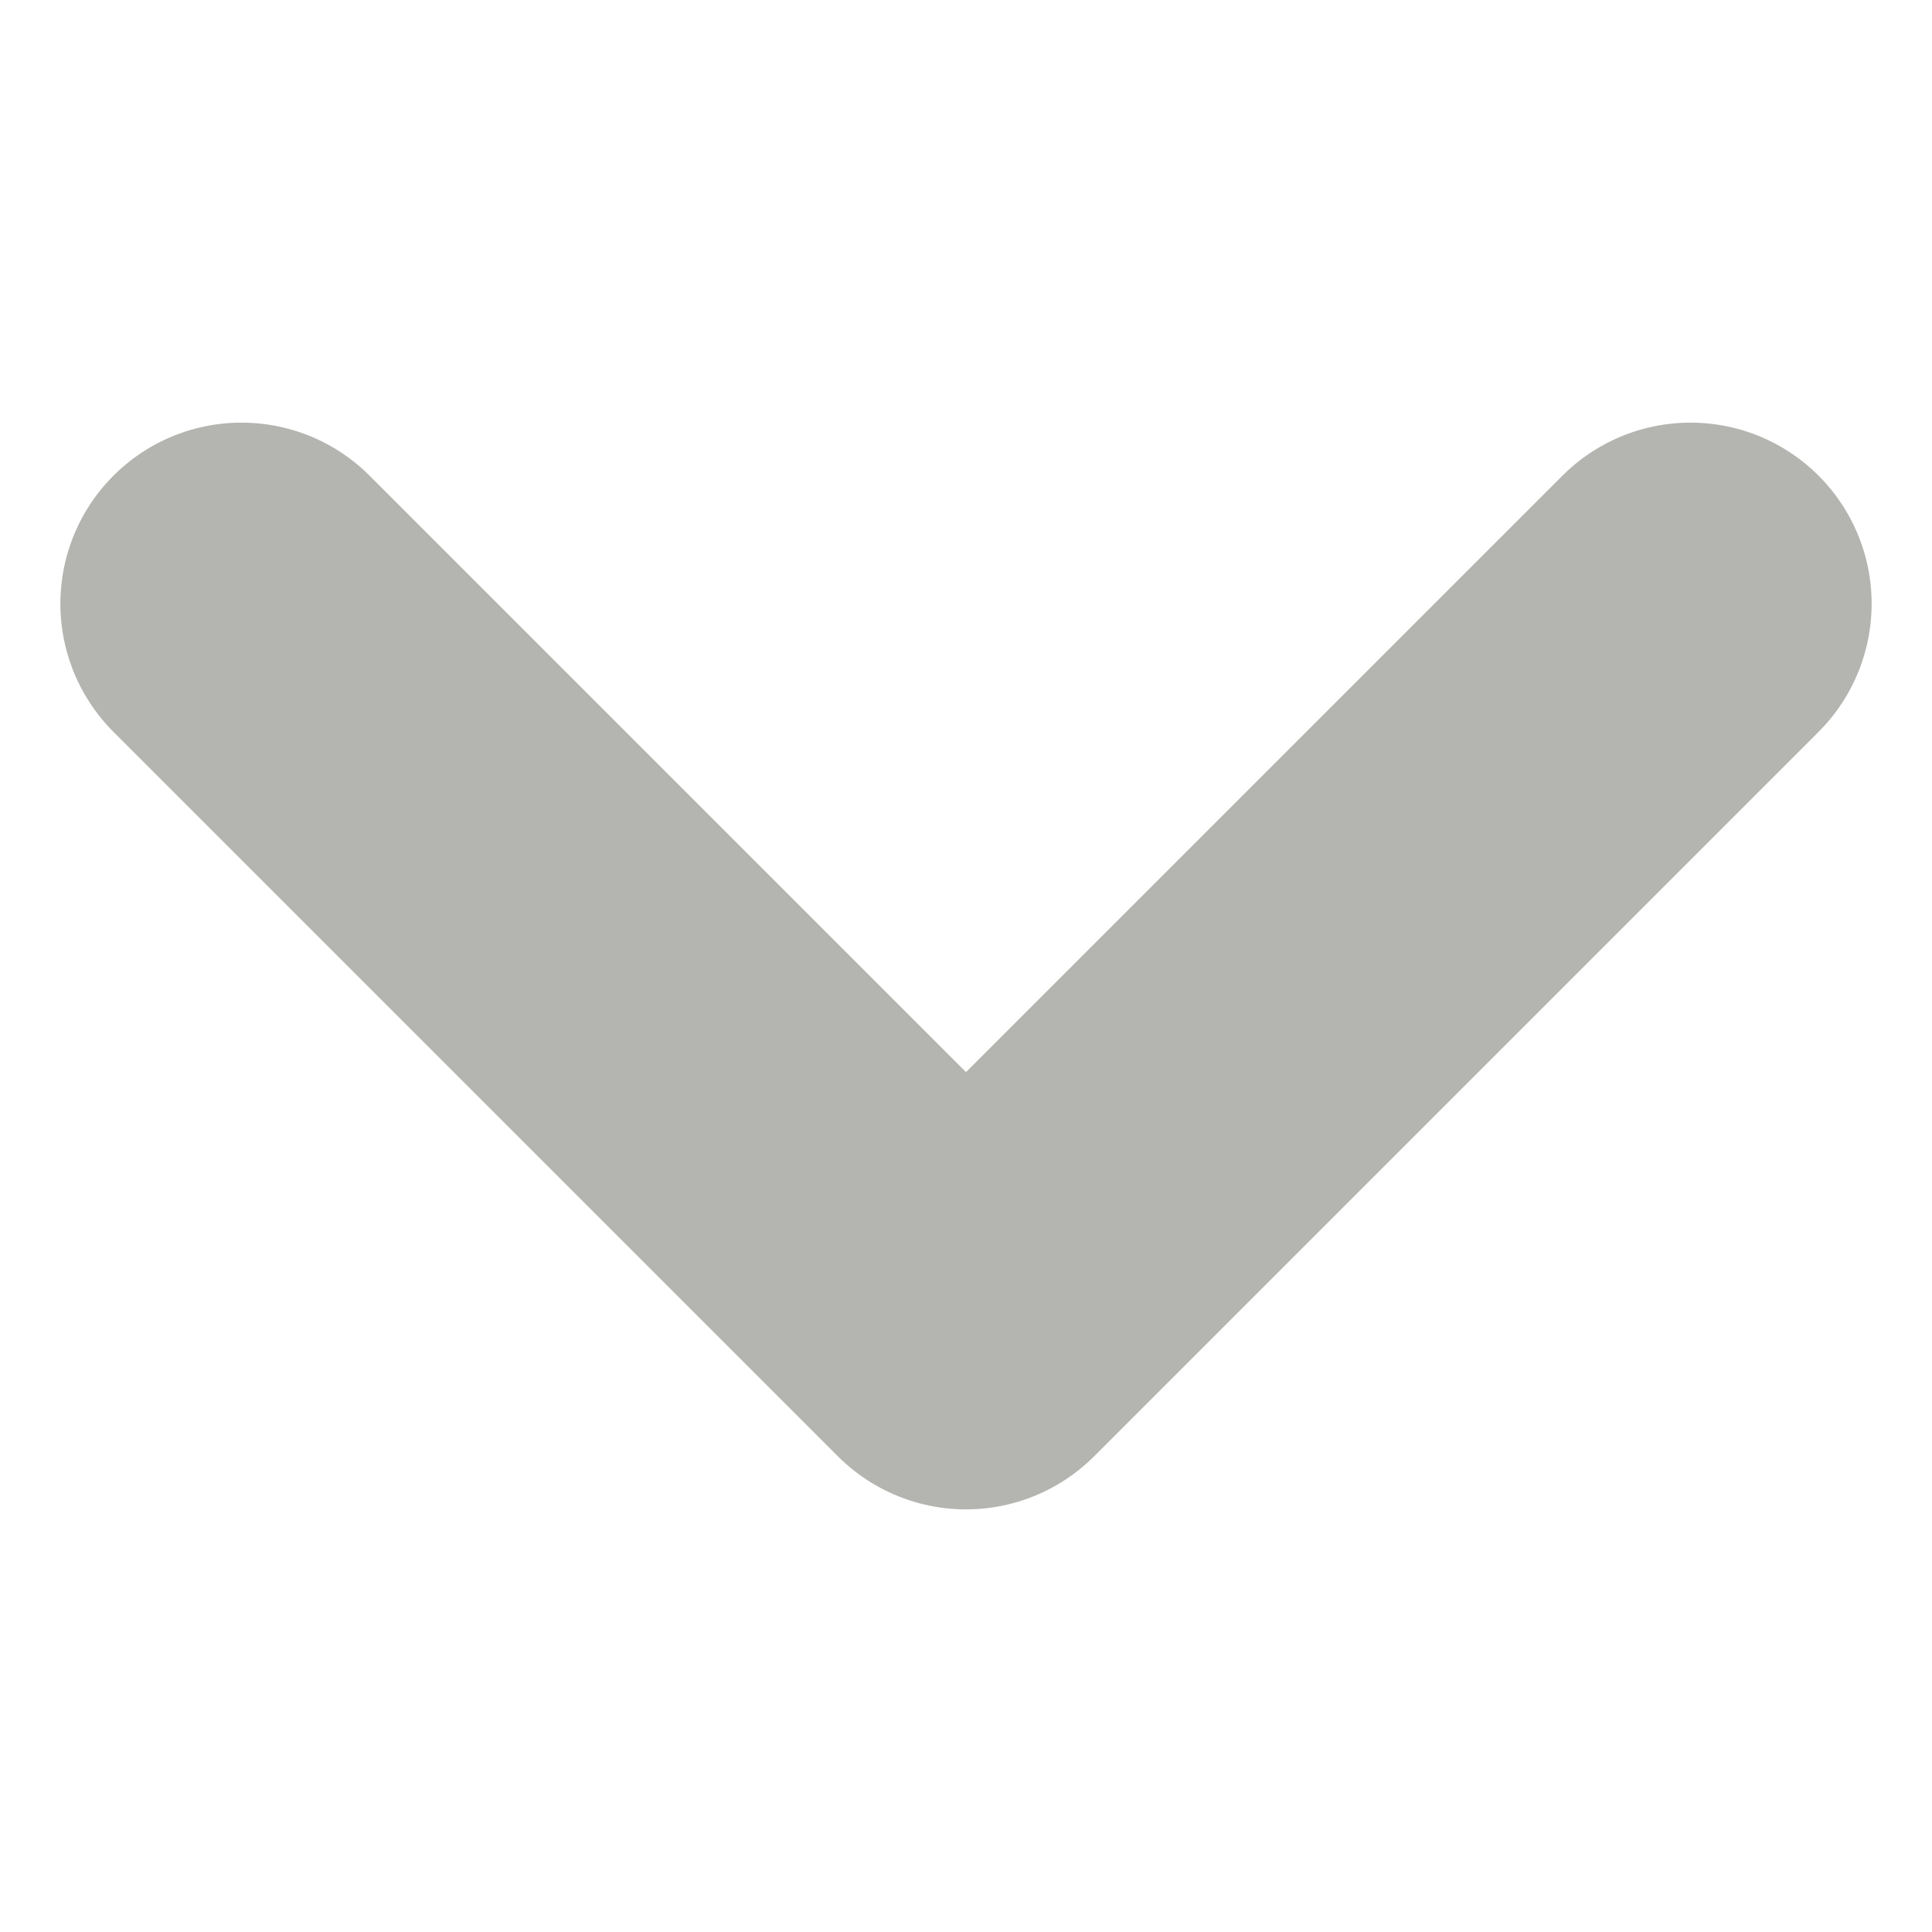
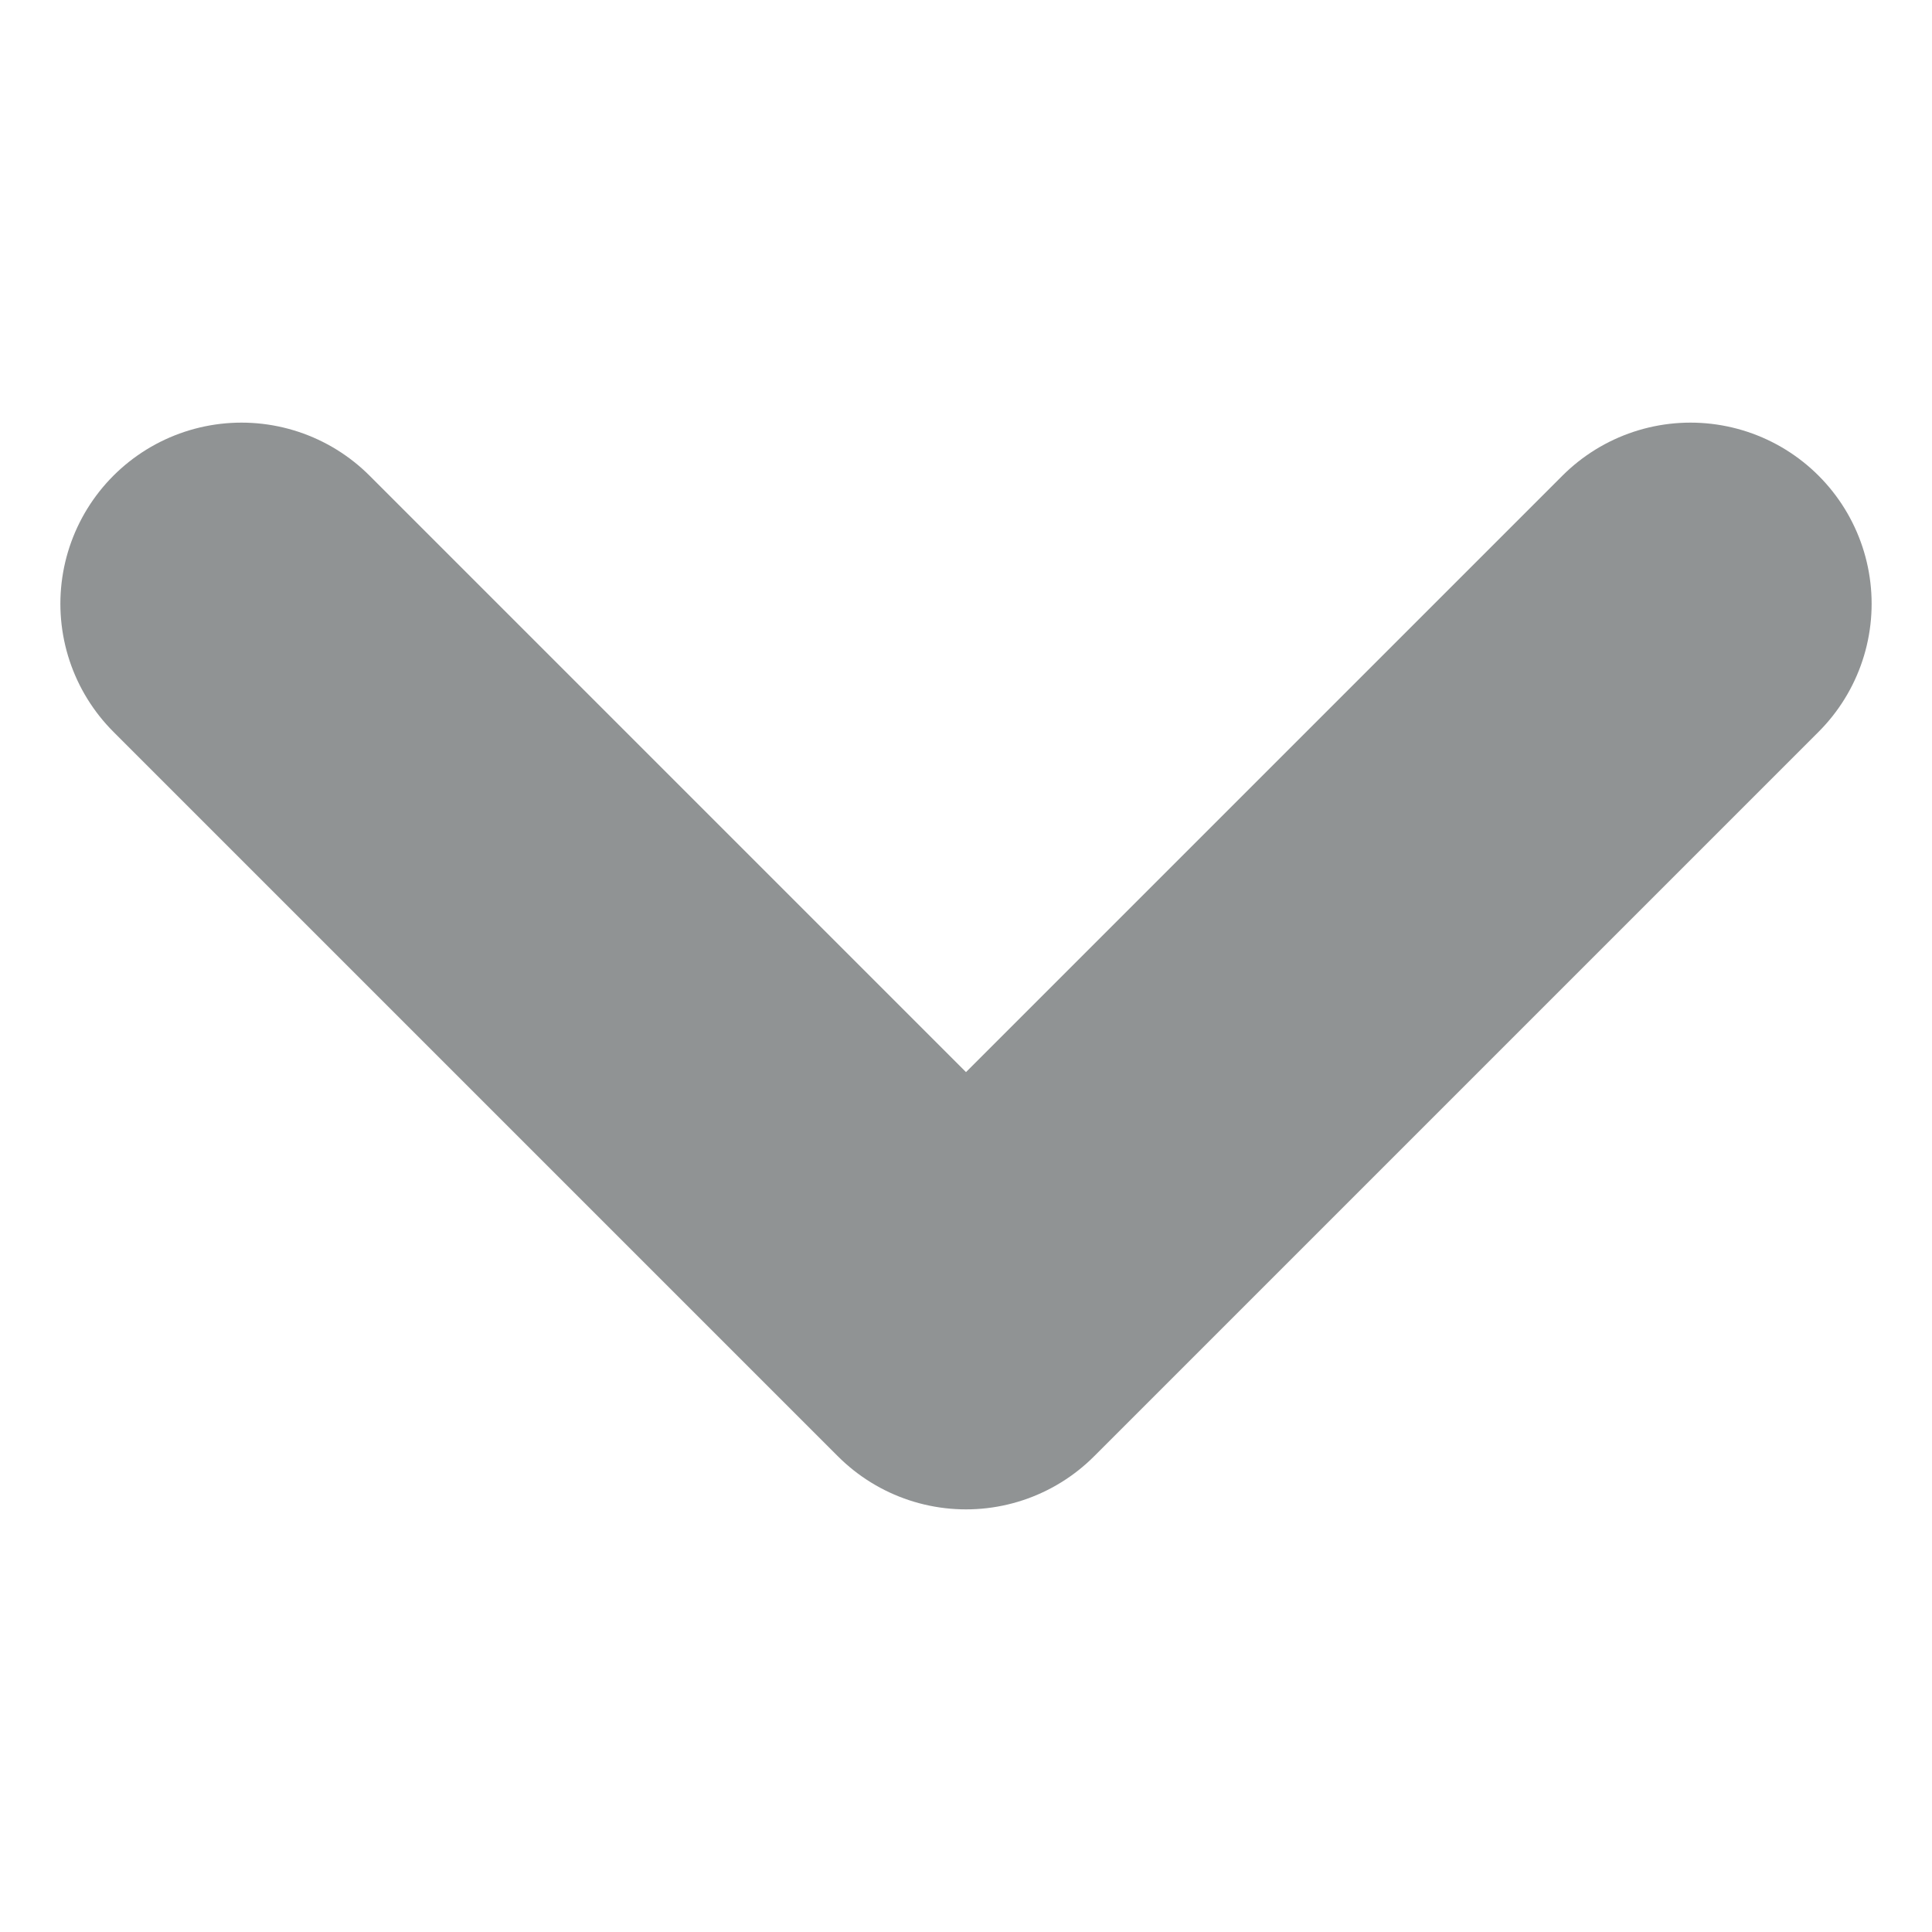
<svg xmlns="http://www.w3.org/2000/svg" width="8" height="8" viewBox="0 0 8 8" fill="none">
-   <path d="M7 2.5L4 5.5L1 2.5" stroke="#B4B4B0" stroke-width="1.5" stroke-linecap="round" stroke-linejoin="round" />
+   <path d="M7 2.5L4 5.5L1 2.5" stroke="#909394" stroke-width="1.5" stroke-linecap="round" stroke-linejoin="round" />
</svg>
